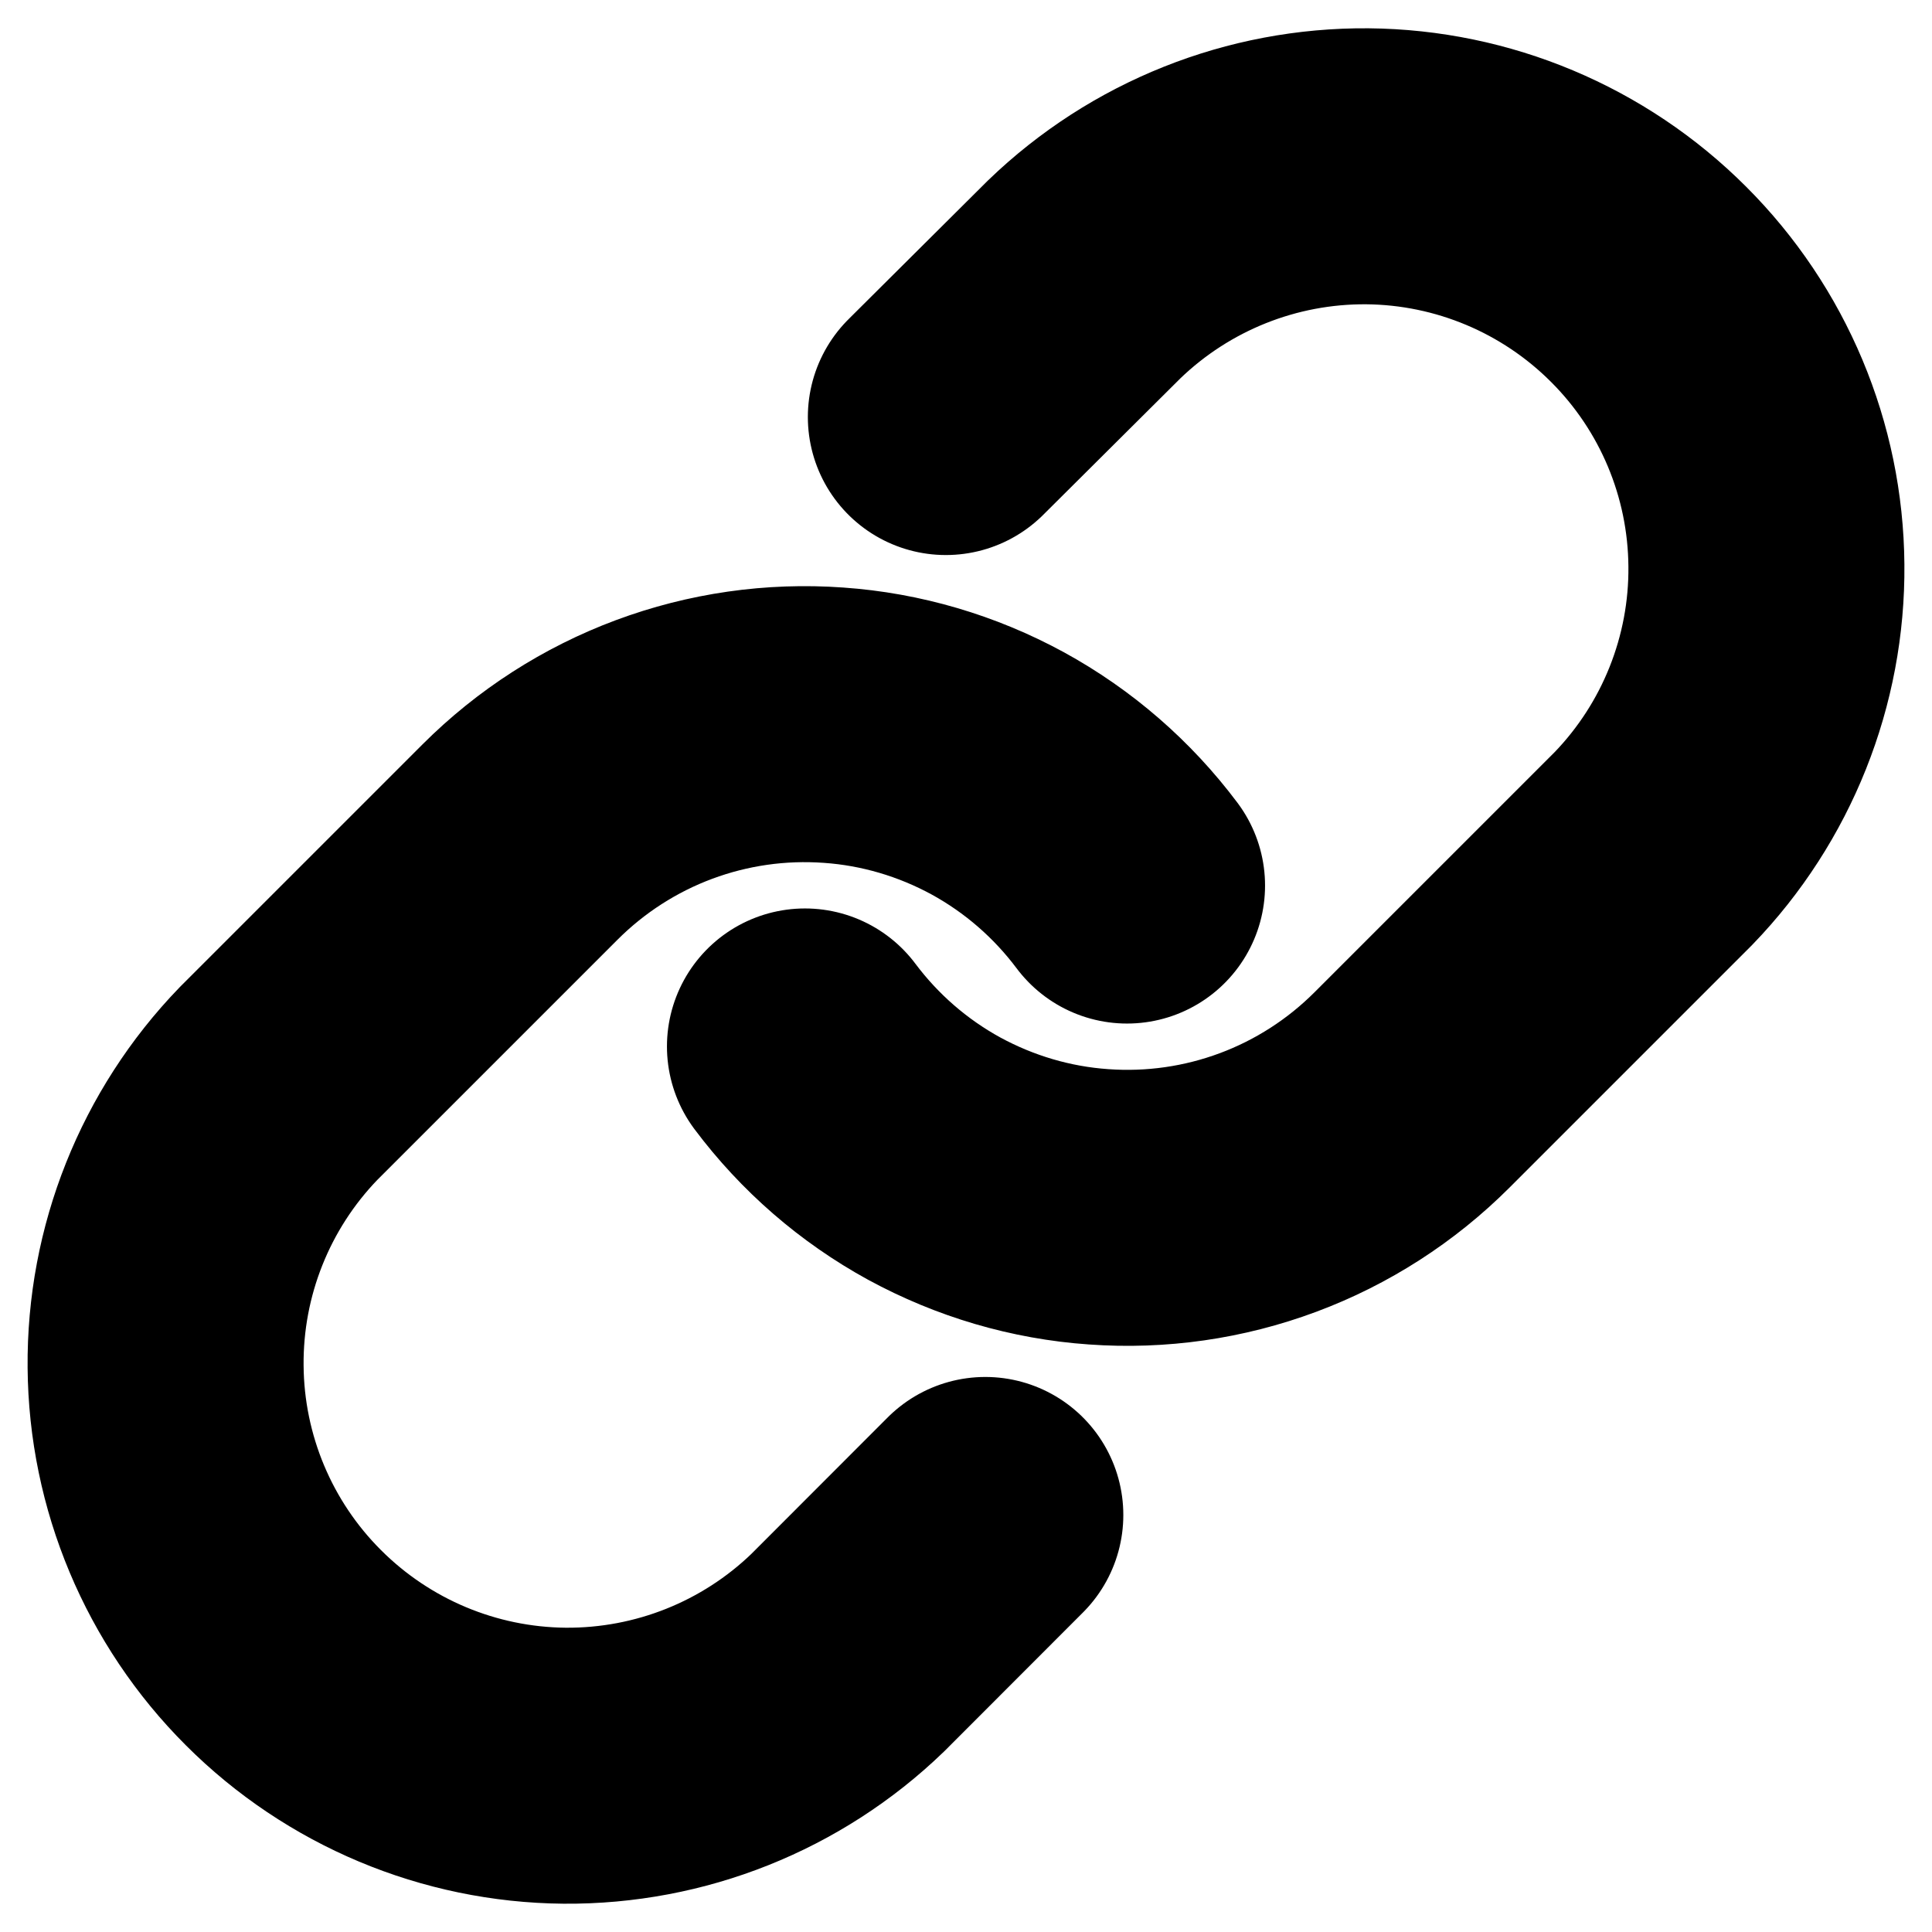
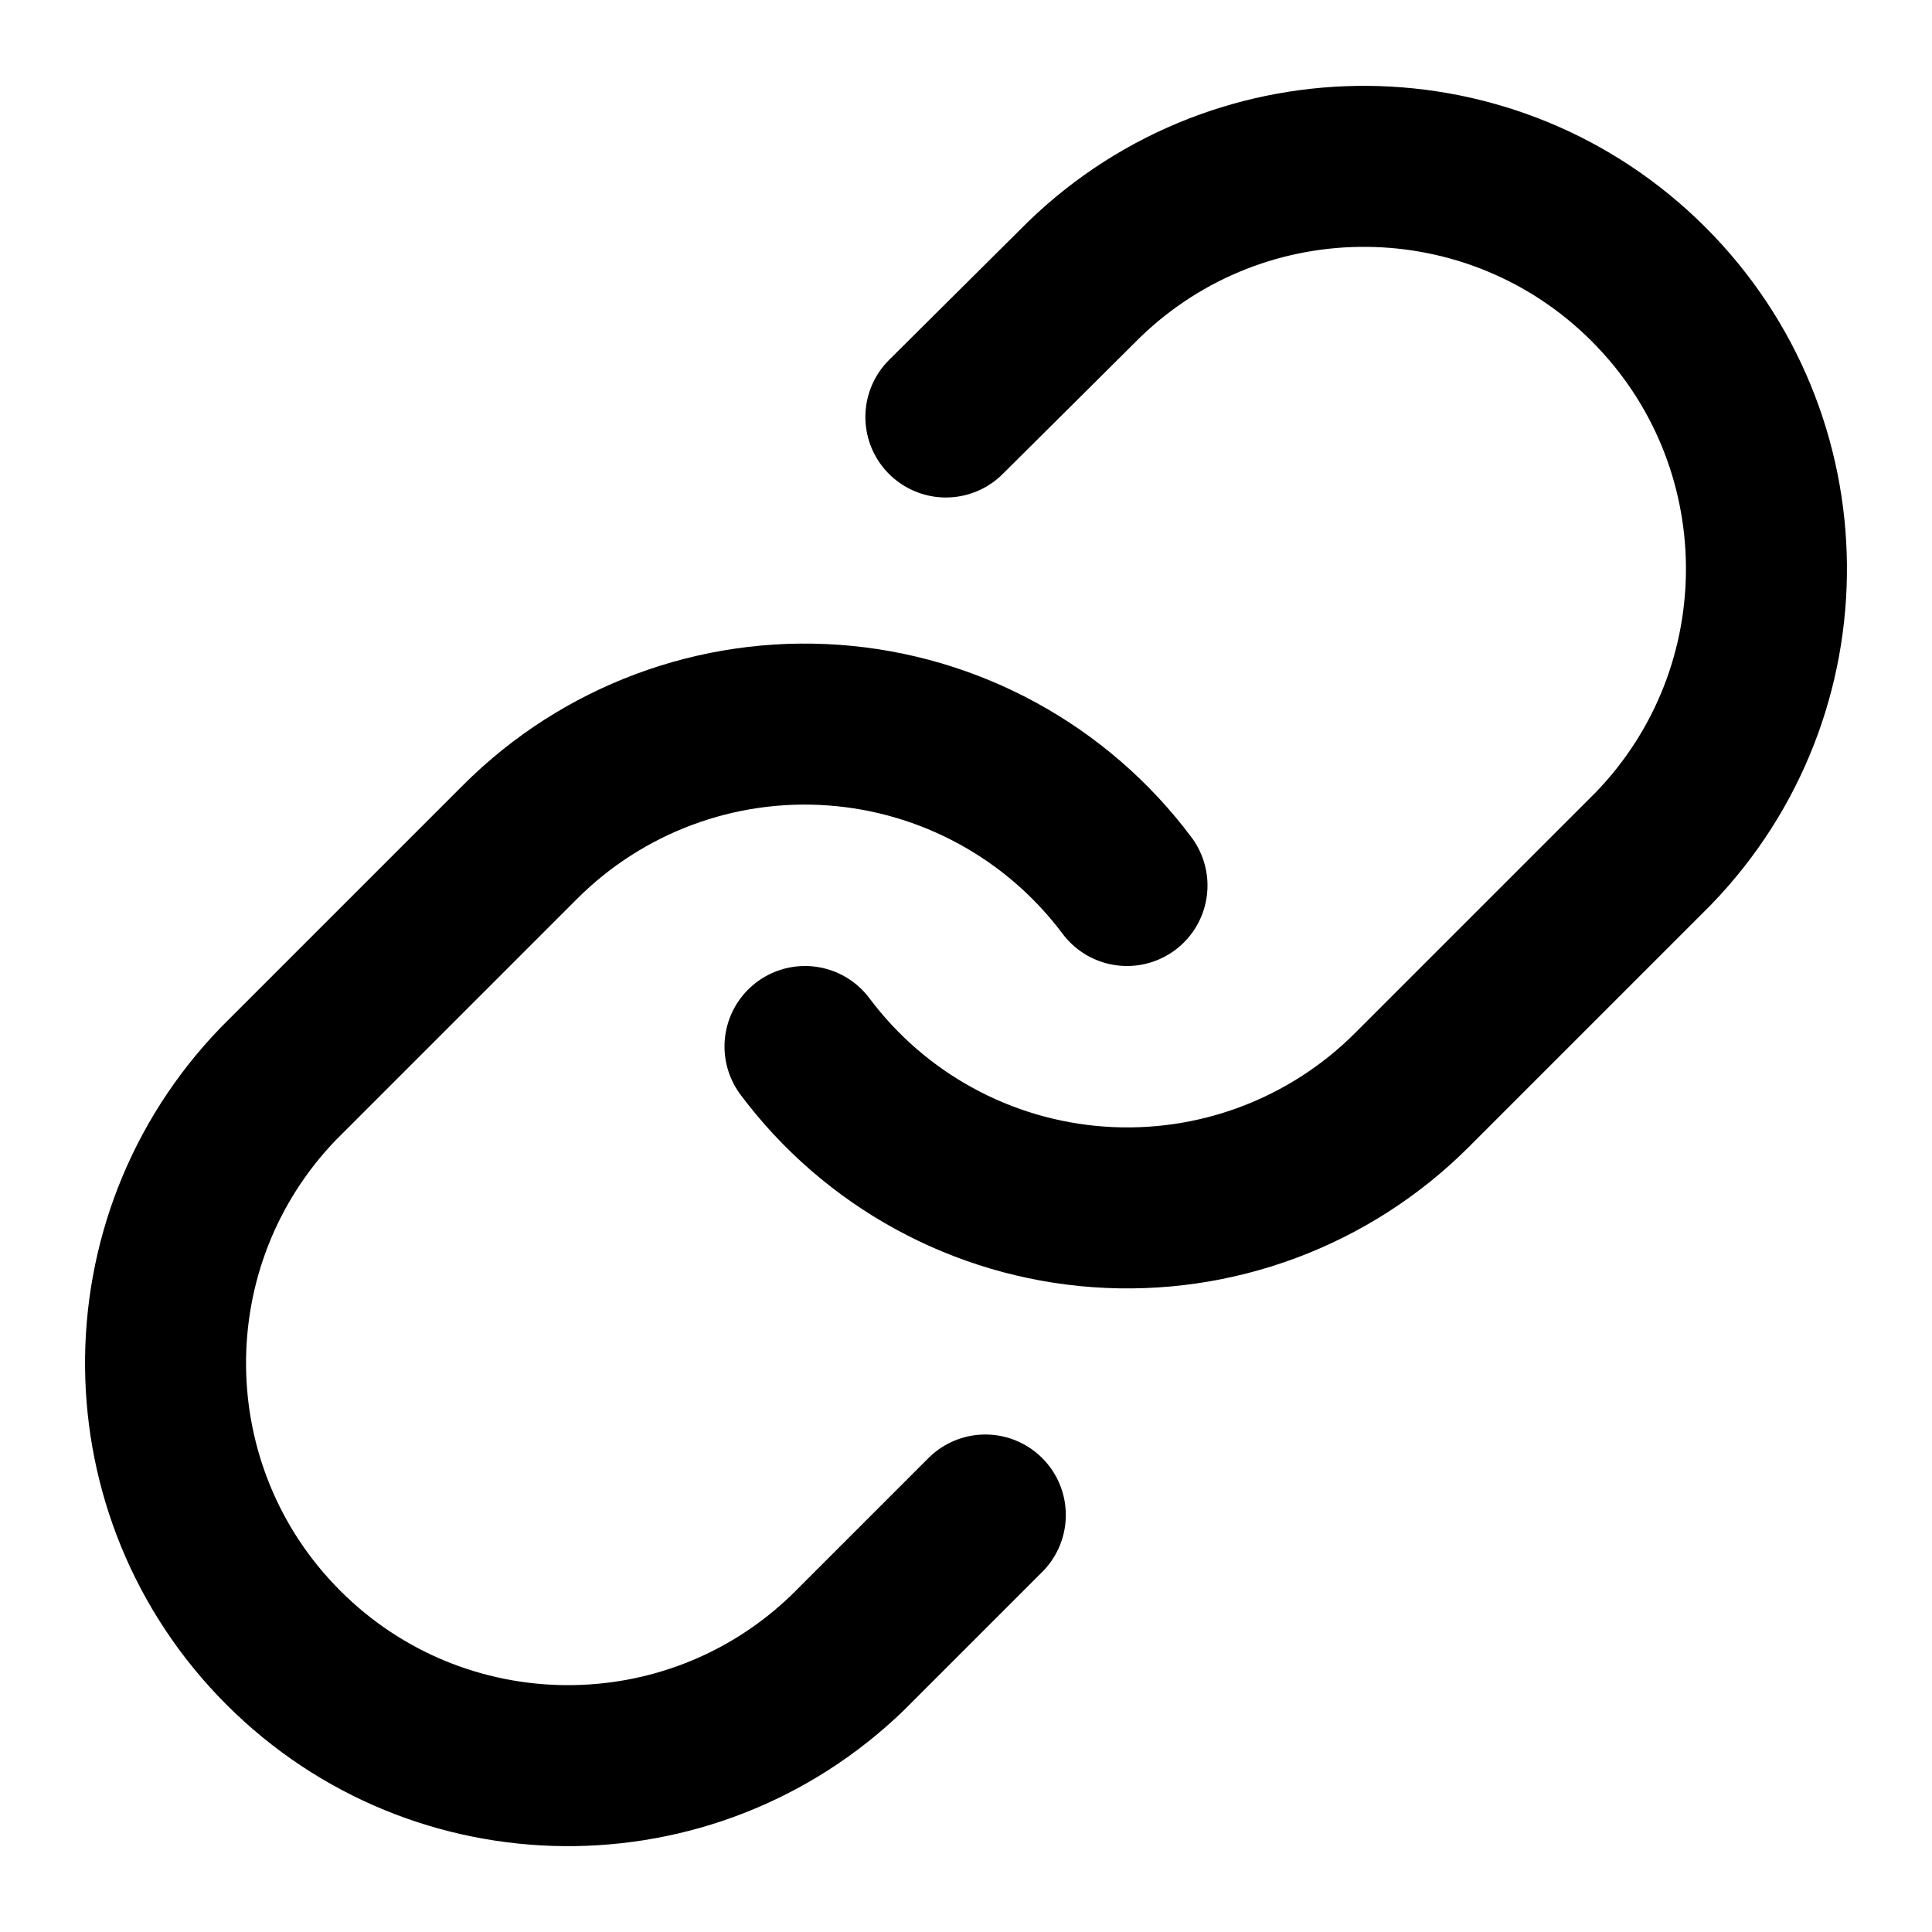
- <svg xmlns="http://www.w3.org/2000/svg" width="14" height="14" viewBox="0 0 14 14" fill="none">
-   <path d="M5.833 7.583C6.084 7.918 6.403 8.195 6.77 8.396C7.138 8.596 7.543 8.716 7.961 8.745C8.378 8.775 8.796 8.715 9.188 8.569C9.58 8.423 9.936 8.194 10.232 7.898L11.982 6.148C12.513 5.598 12.807 4.861 12.8 4.097C12.794 3.332 12.487 2.6 11.946 2.06C11.405 1.519 10.674 1.212 9.909 1.205C9.144 1.199 8.408 1.493 7.857 2.024L6.854 3.022M8.167 6.417C7.916 6.082 7.597 5.805 7.23 5.604C6.863 5.404 6.457 5.284 6.04 5.255C5.622 5.225 5.204 5.285 4.812 5.431C4.42 5.577 4.064 5.806 3.768 6.102L2.018 7.852C1.487 8.402 1.193 9.139 1.2 9.903C1.206 10.668 1.513 11.4 2.054 11.94C2.595 12.481 3.326 12.788 4.091 12.795C4.856 12.801 5.593 12.507 6.143 11.976L7.14 10.978" stroke="currentColor" stroke-width="2" stroke-linecap="round" />
+ <svg xmlns="http://www.w3.org/2000/svg" width="24" height="24" viewBox="0 0 24 24" fill="none" stroke="currentColor" stroke-width="2" stroke-linecap="round" stroke-linejoin="round">
+   <path d="M10 13a5 5 0 0 0 7.54.54l3-3a5 5 0 0 0-7.07-7.07l-1.72 1.71" />
+   <path d="M14 11a5 5 0 0 0-7.54-.54l-3 3a5 5 0 0 0 7.07 7.07l1.71-1.71" />
</svg>
